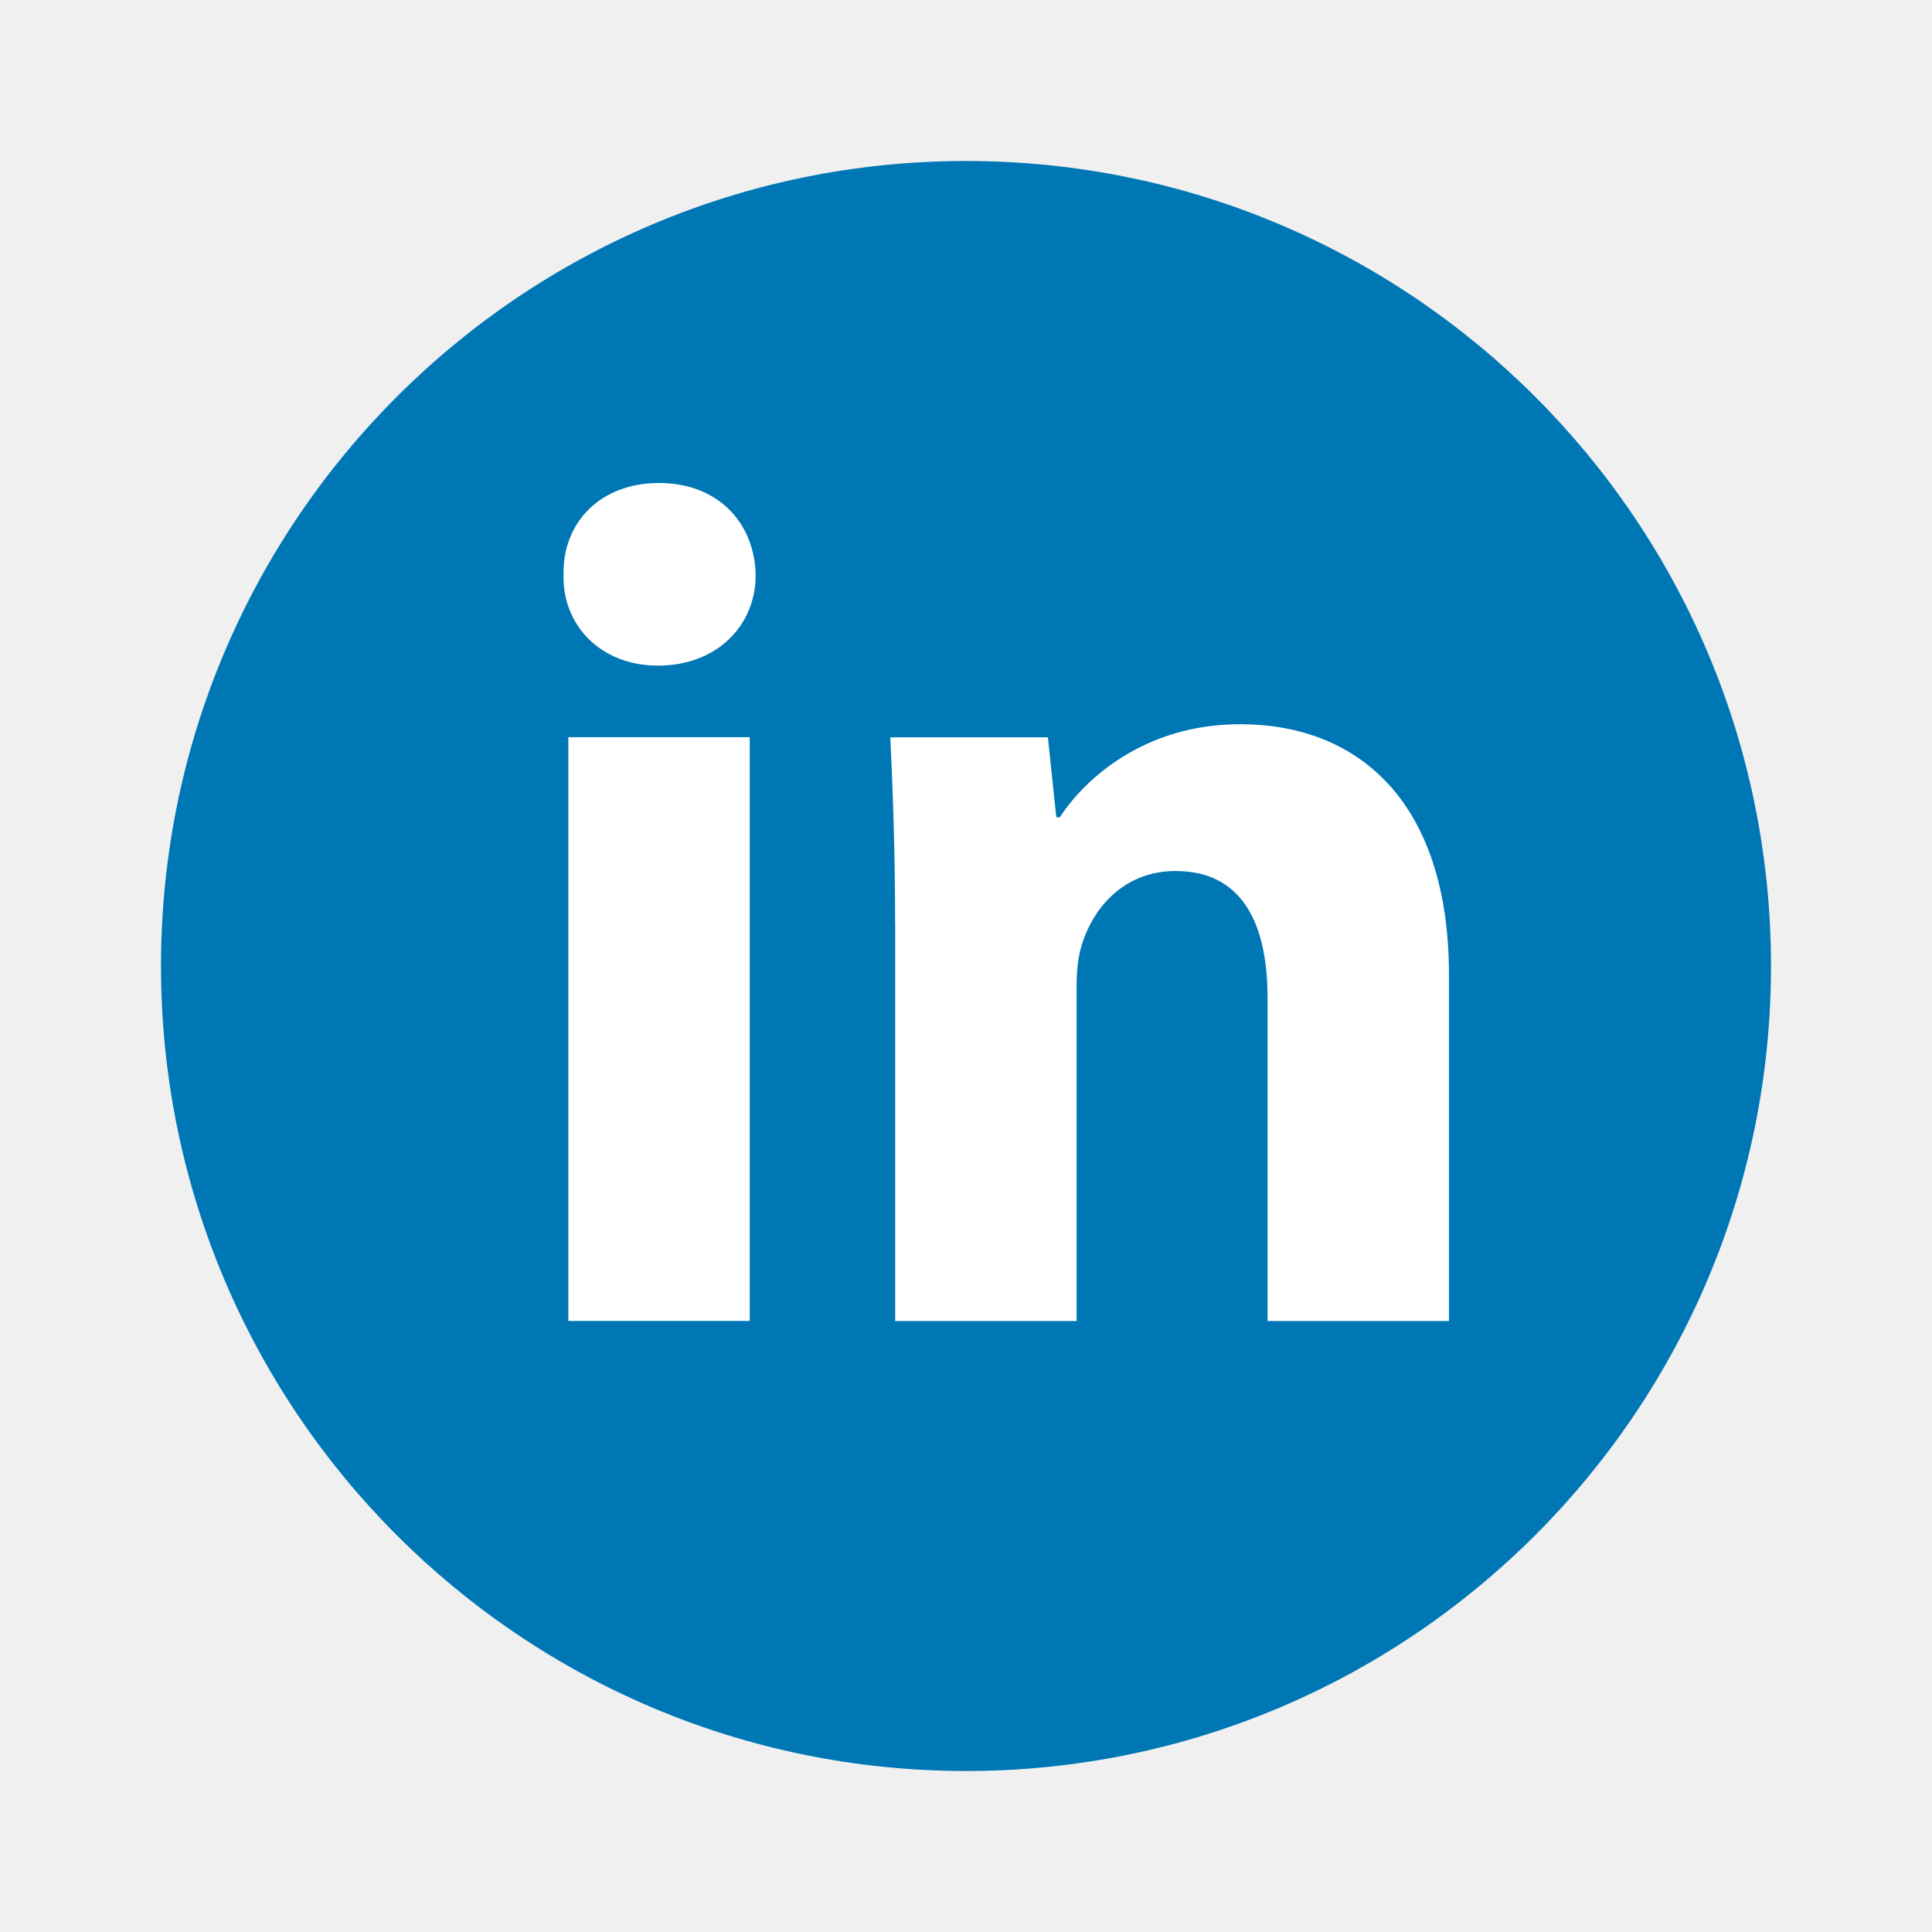
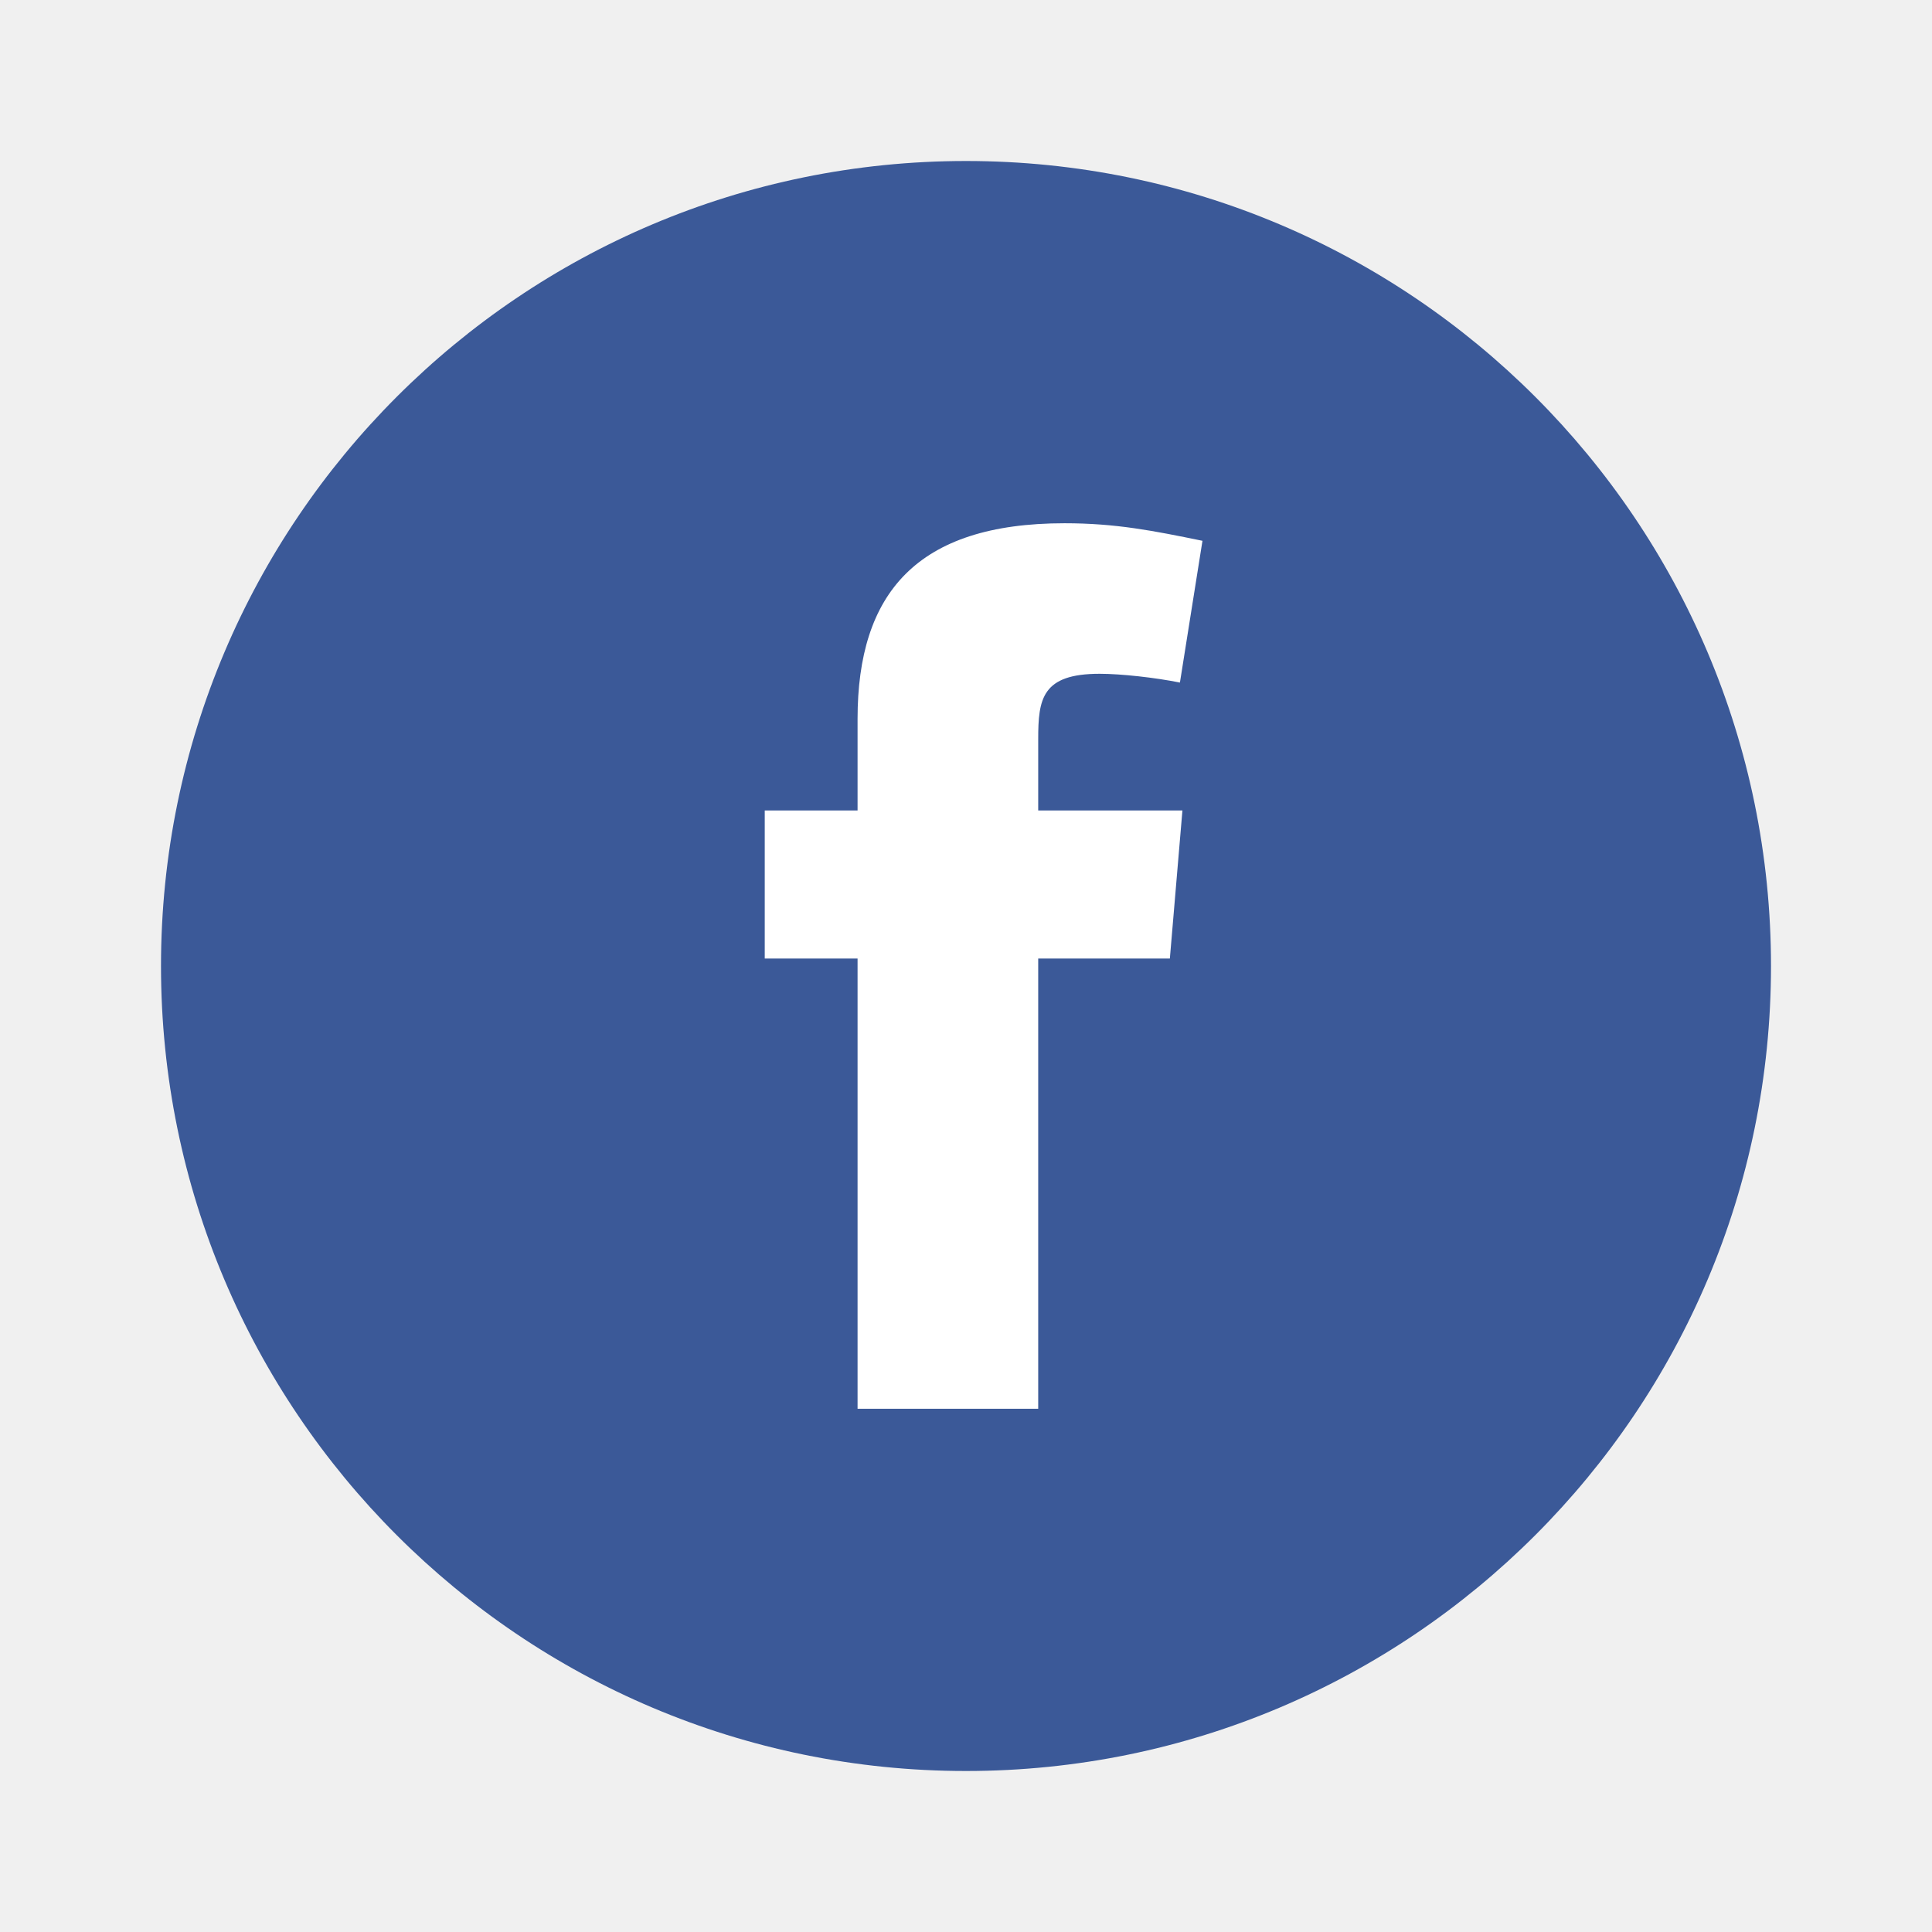
<svg xmlns="http://www.w3.org/2000/svg" width="20px" height="20px" viewBox="0 0 48 48" fill="none">
-   <circle cx="24" cy="24" r="20" fill="#0077B5" />
-   <path fill-rule="evenodd" clip-rule="evenodd" d="M18.775 14.284C18.775 15.529 17.827 16.537 16.344 16.537C14.919 16.537 13.971 15.529 14.001 14.284C13.971 12.978 14.919 12 16.373 12C17.827 12 18.746 12.978 18.775 14.284ZM14.12 32.819V18.316H18.627V32.818H14.12V32.819Z" fill="white" />
-   <path fill-rule="evenodd" clip-rule="evenodd" d="M22.239 22.945C22.239 21.136 22.18 19.593 22.12 18.318H26.035L26.243 20.305H26.332C26.925 19.385 28.408 17.993 30.81 17.993C33.775 17.993 35.999 19.95 35.999 24.219V32.821H31.492V24.784C31.492 22.914 30.84 21.64 29.209 21.64C27.963 21.64 27.222 22.5 26.926 23.33C26.807 23.627 26.748 24.041 26.748 24.457V32.821H22.241V22.945H22.239Z" fill="white" />
+   <circle cx="24" cy="24" r="20" fill="#3B5998" />
+   <path fill-rule="evenodd" clip-rule="evenodd" d="M29.315 16.958C28.692 16.833 27.85 16.74 27.32 16.74C25.887 16.74 25.794 17.363 25.794 18.361V20.136H29.377L29.065 23.814H25.794V35H21.306V23.814H19V20.136H21.306V17.861C21.306 14.745 22.771 13 26.448 13C27.725 13 28.66 13.187 29.875 13.436L29.315 16.958Z" fill="white" />
</svg>
